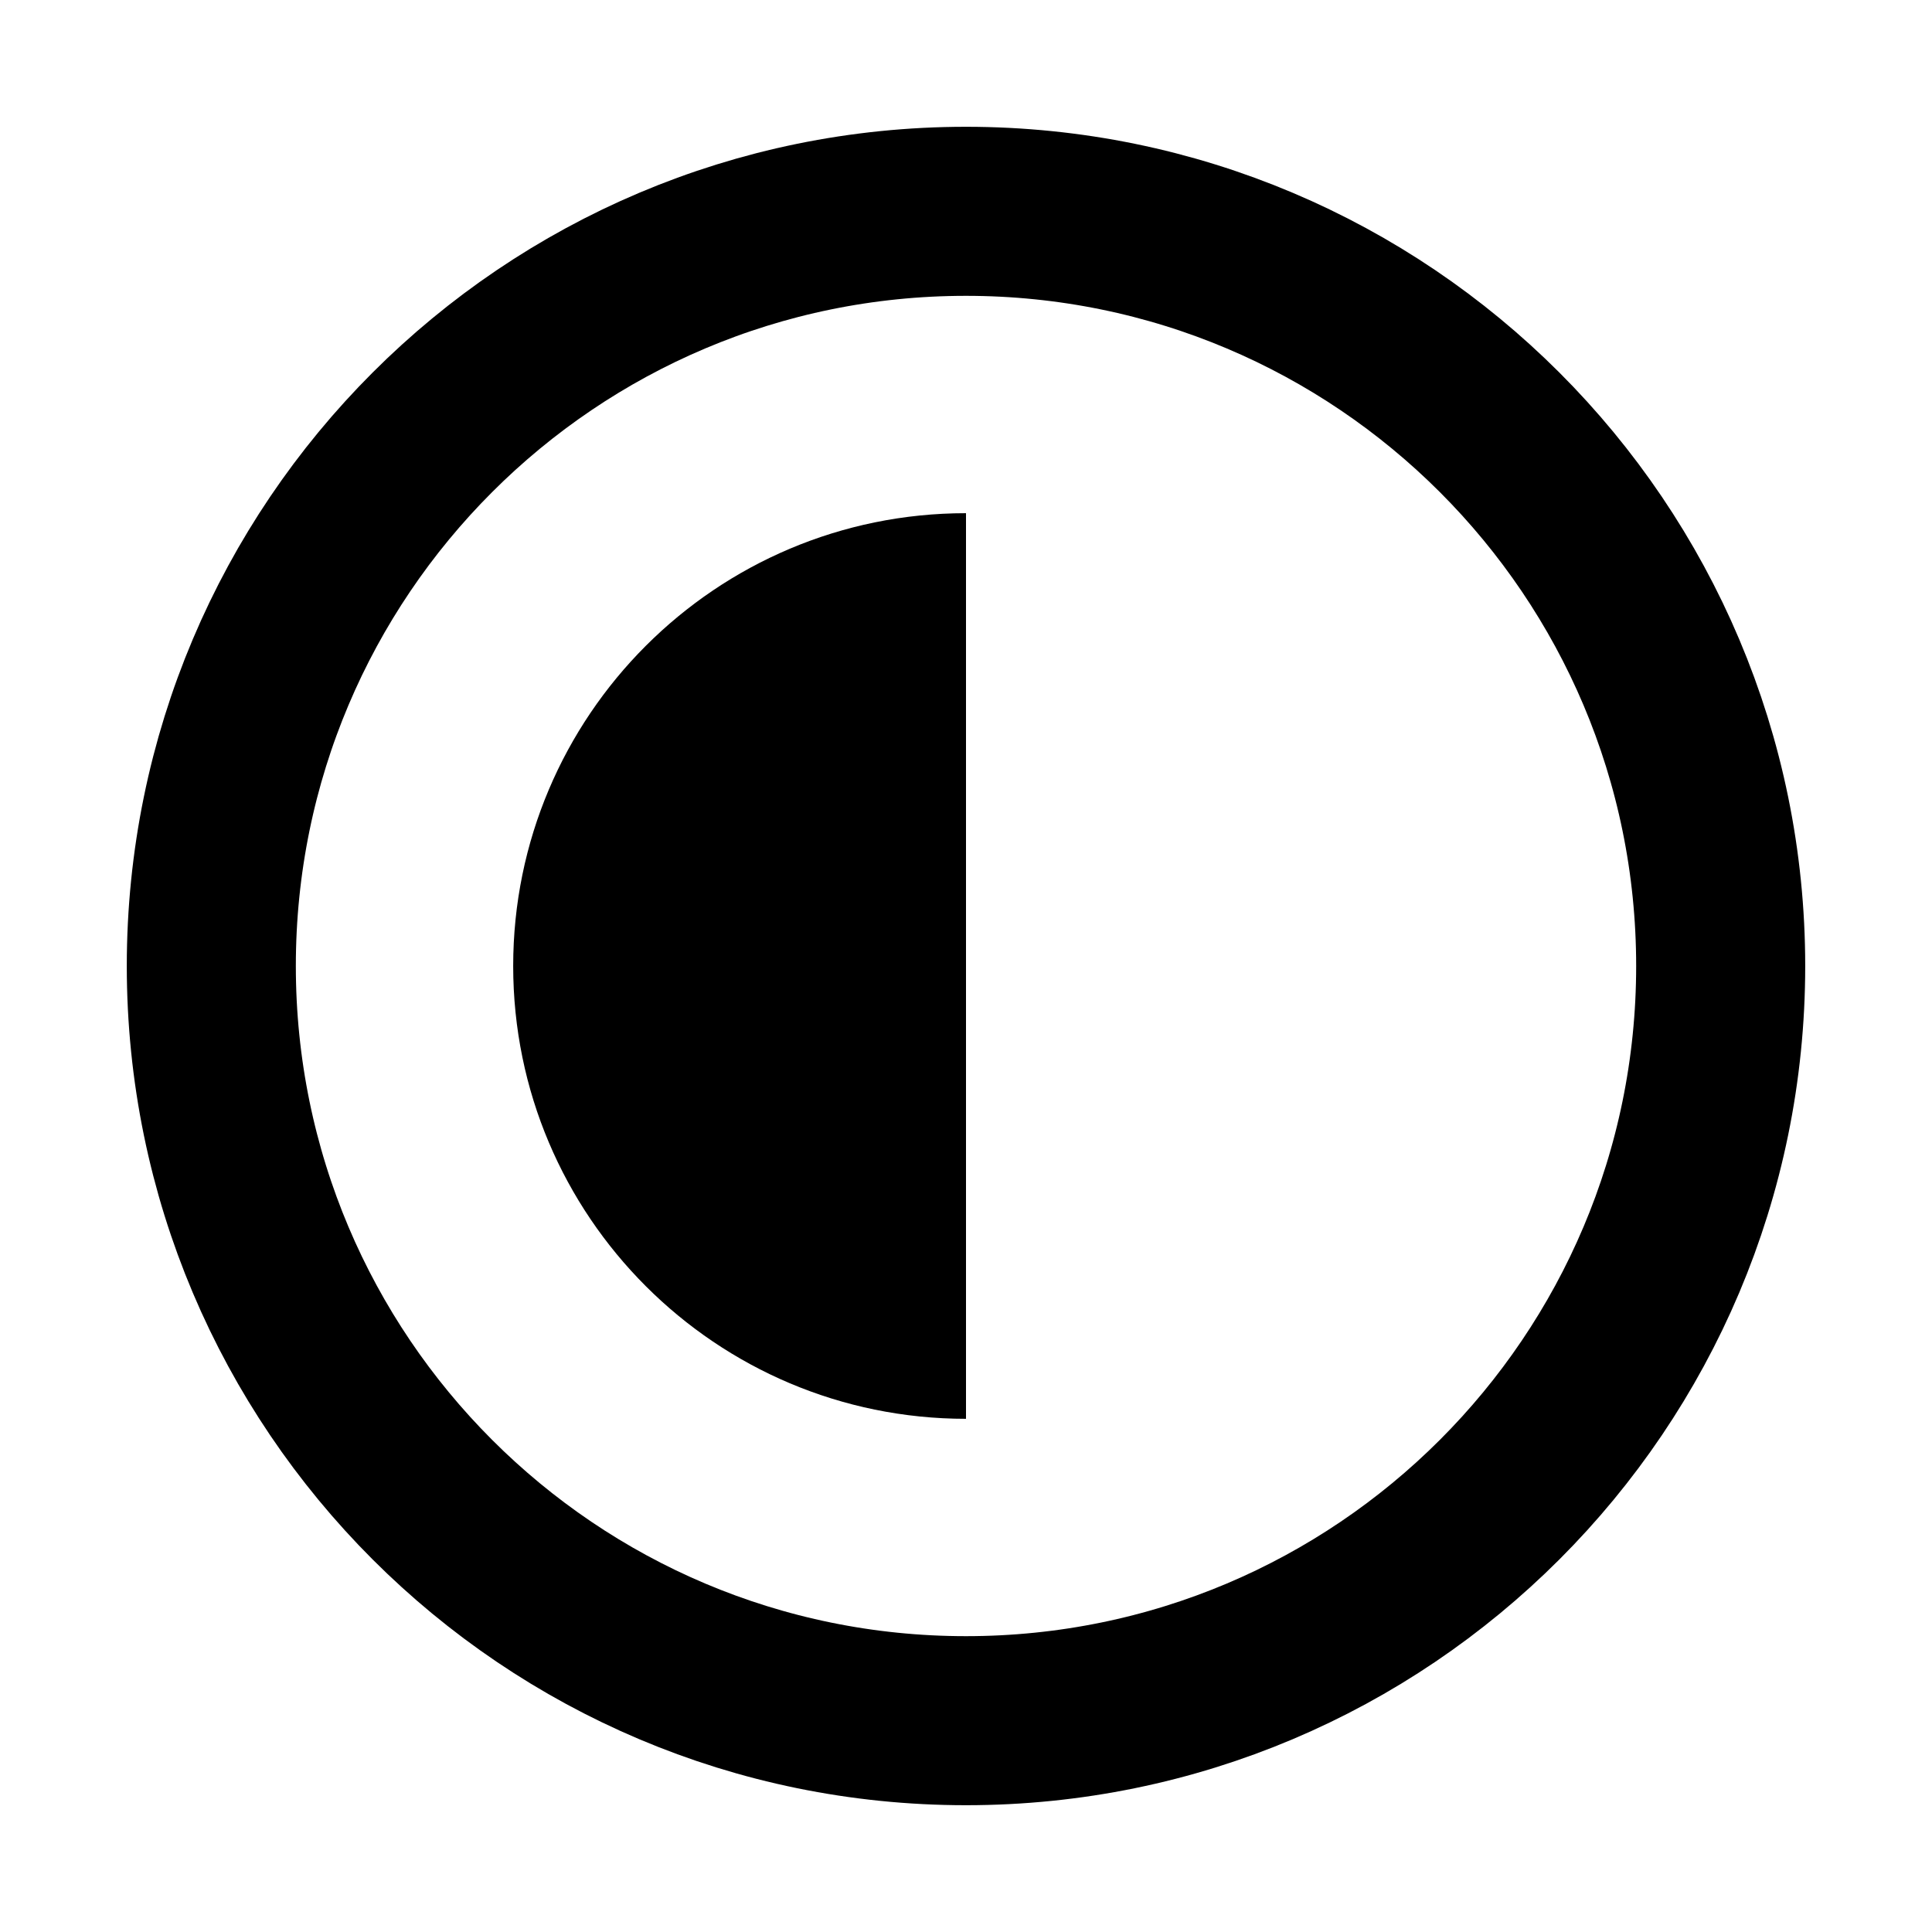
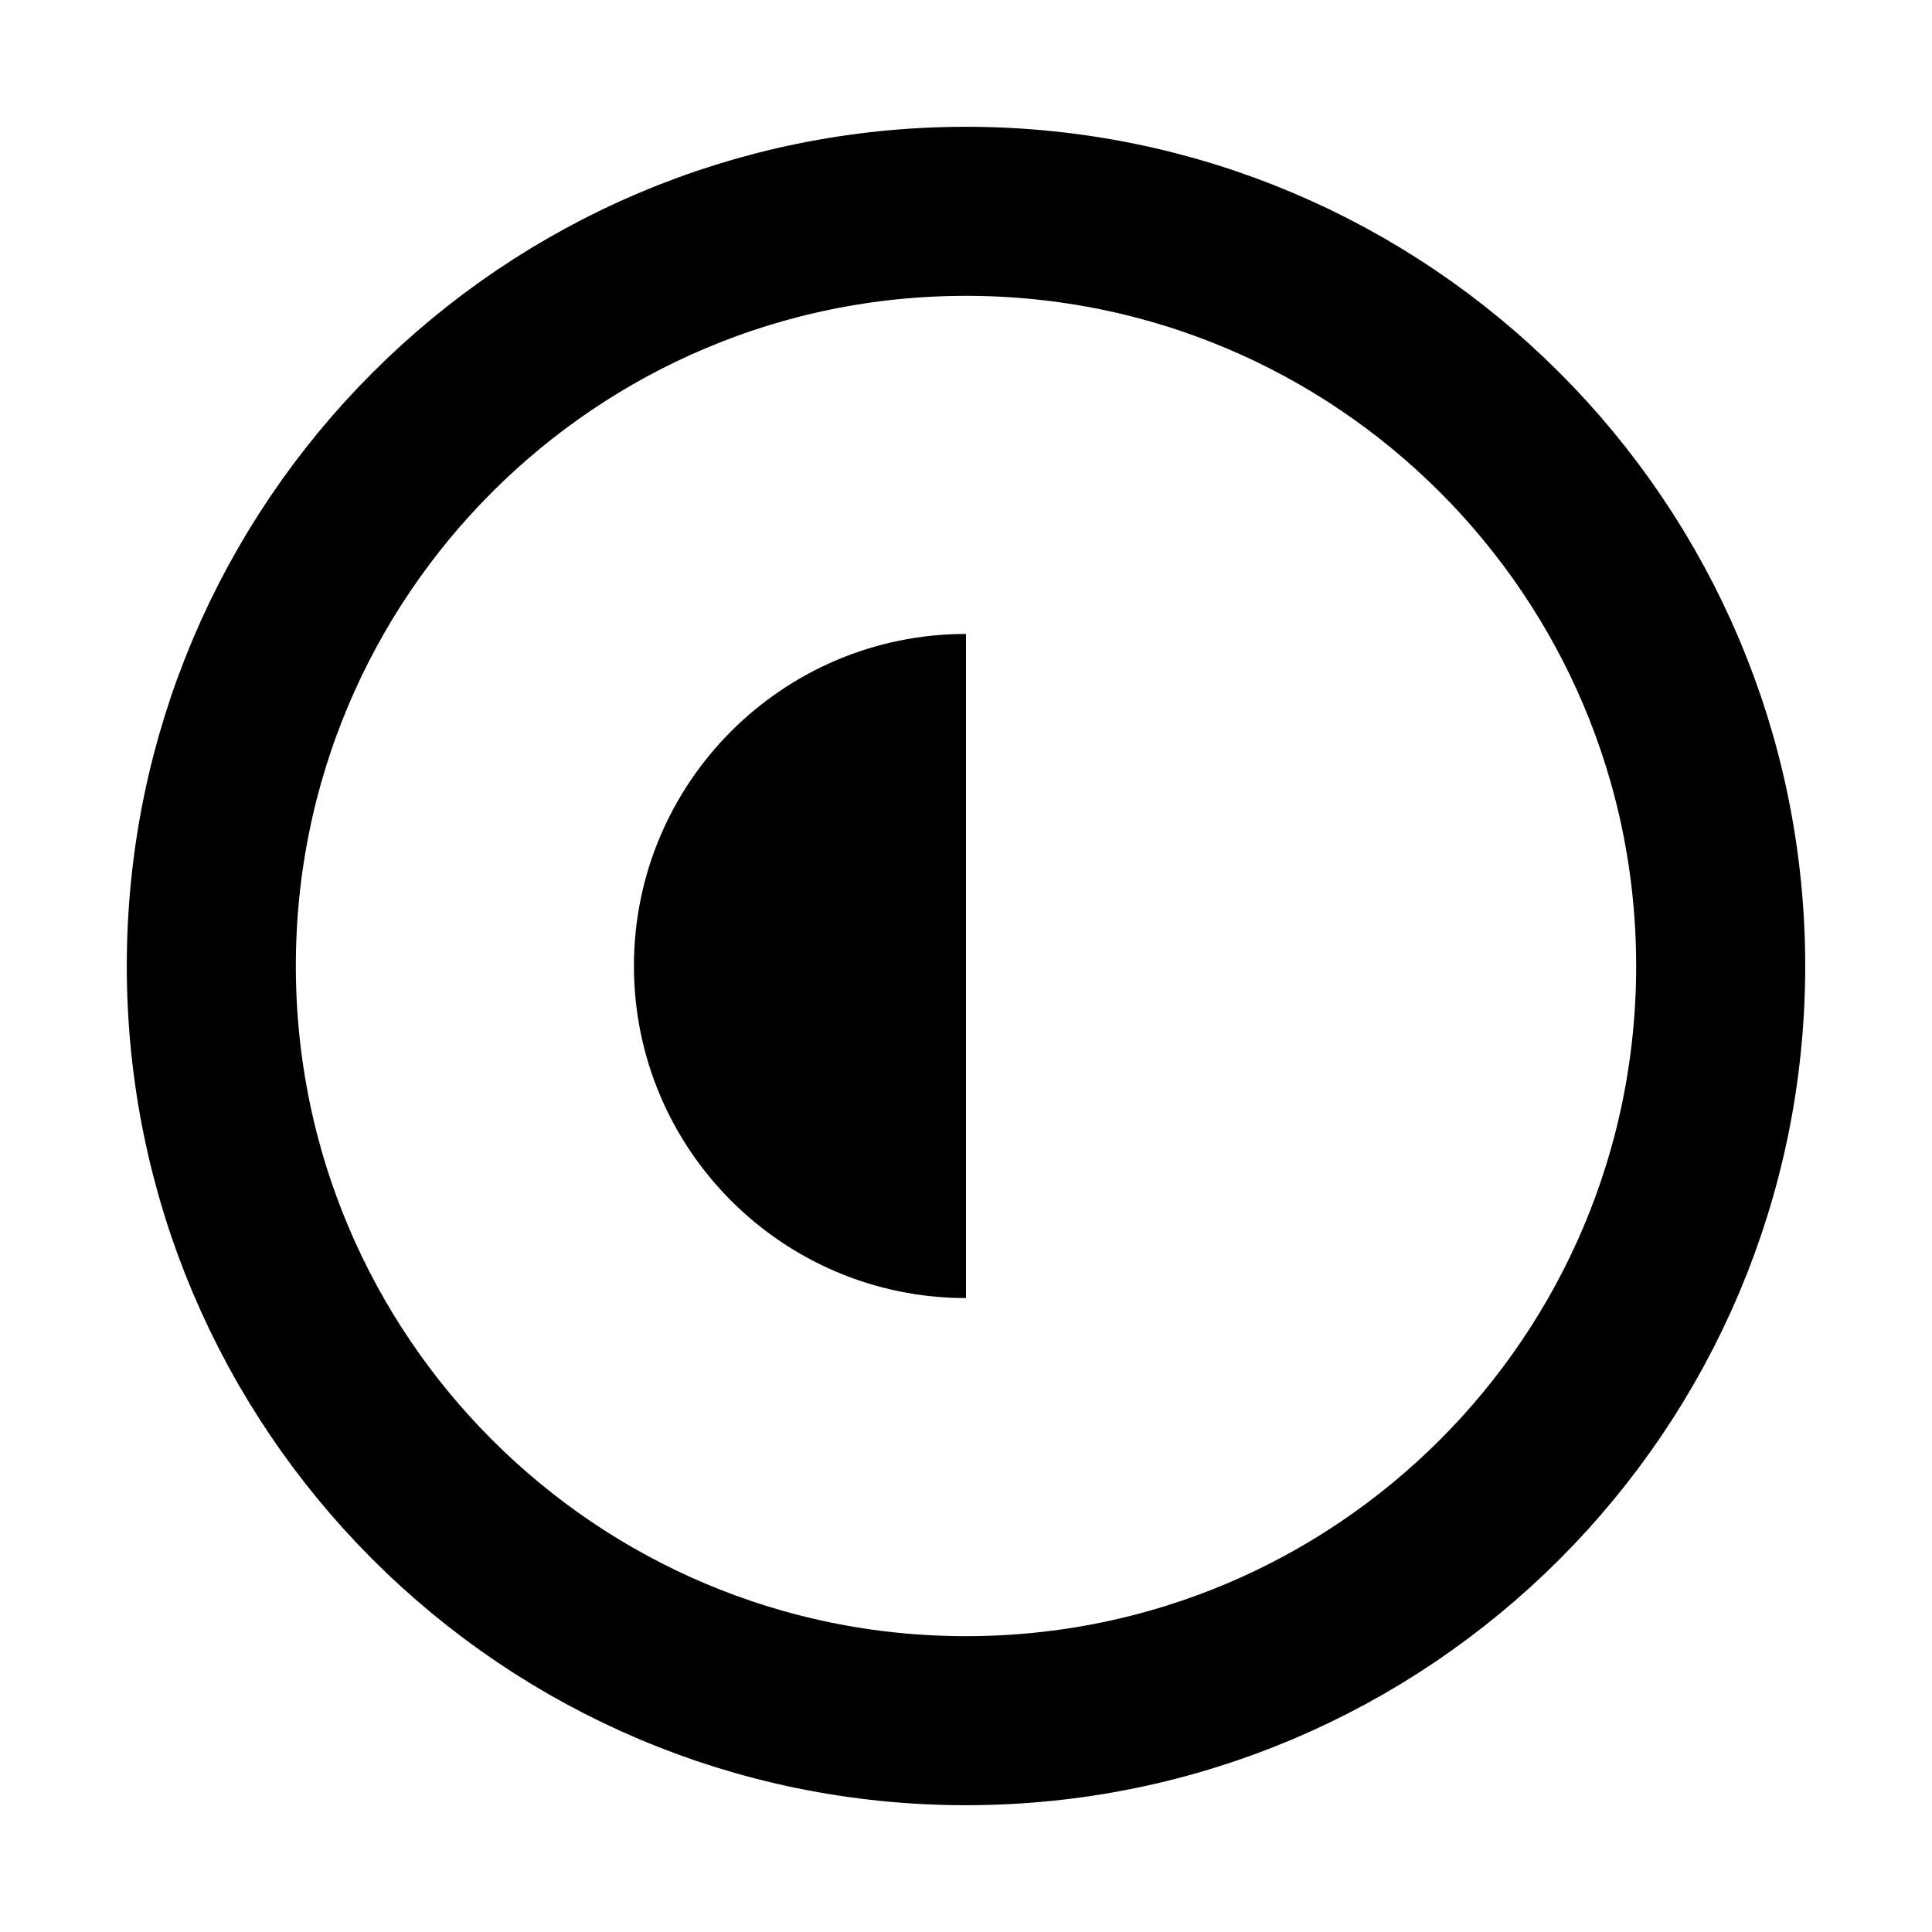
<svg xmlns="http://www.w3.org/2000/svg" viewBox="0 0 16 16">
  <circle cx="8" cy="8" r="6.25" fill="none" stroke="black" stroke-width="1.4" />
-   <path d="M8 4.25a3.75 3.75 0 0 0 0 7.5z" fill="black" />
+   <path d="M8 5.25a2.75 2.75 0 0 0 0 5.5z" fill="black" />
</svg>
